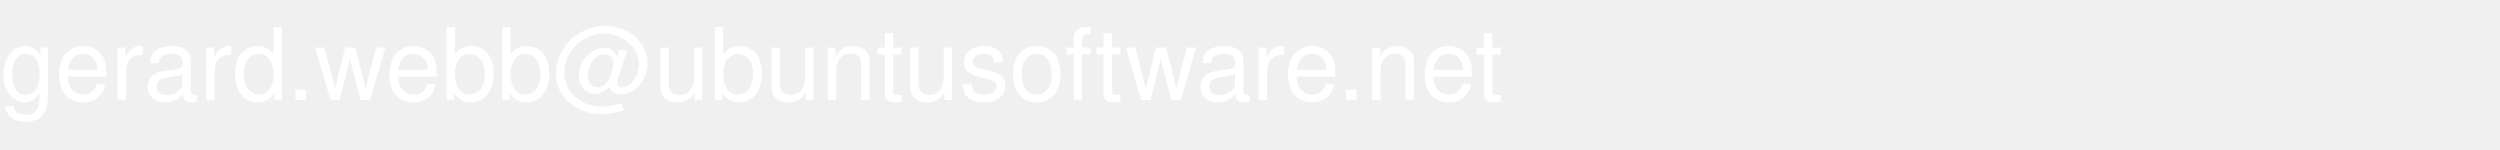
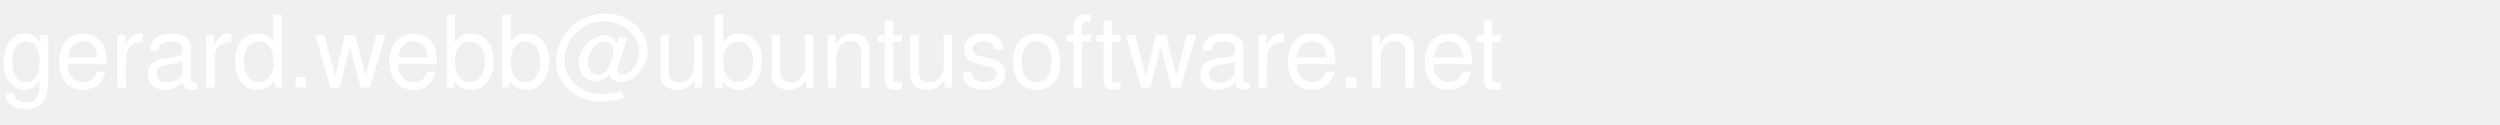
- <svg xmlns="http://www.w3.org/2000/svg" width="400" height="24" viewBox="0 0 400 24">
+ <svg xmlns="http://www.w3.org/2000/svg" width="400" height="20" viewBox="0 0 400 20">
  <style>
    .email-text {
      font-family: -apple-system, BlinkMacSystemFont, 'Segoe UI', Helvetica, Arial, sans-serif;
      font-size: 16px;
      fill: #ffffff;
    }
  </style>
-   <text x="0" y="16" class="email-text">gerard.webb@ubuntusoftware.net</text>
+   <text x="0" y="14" class="email-text">gerard.webb@ubuntusoftware.net</text>
</svg>
